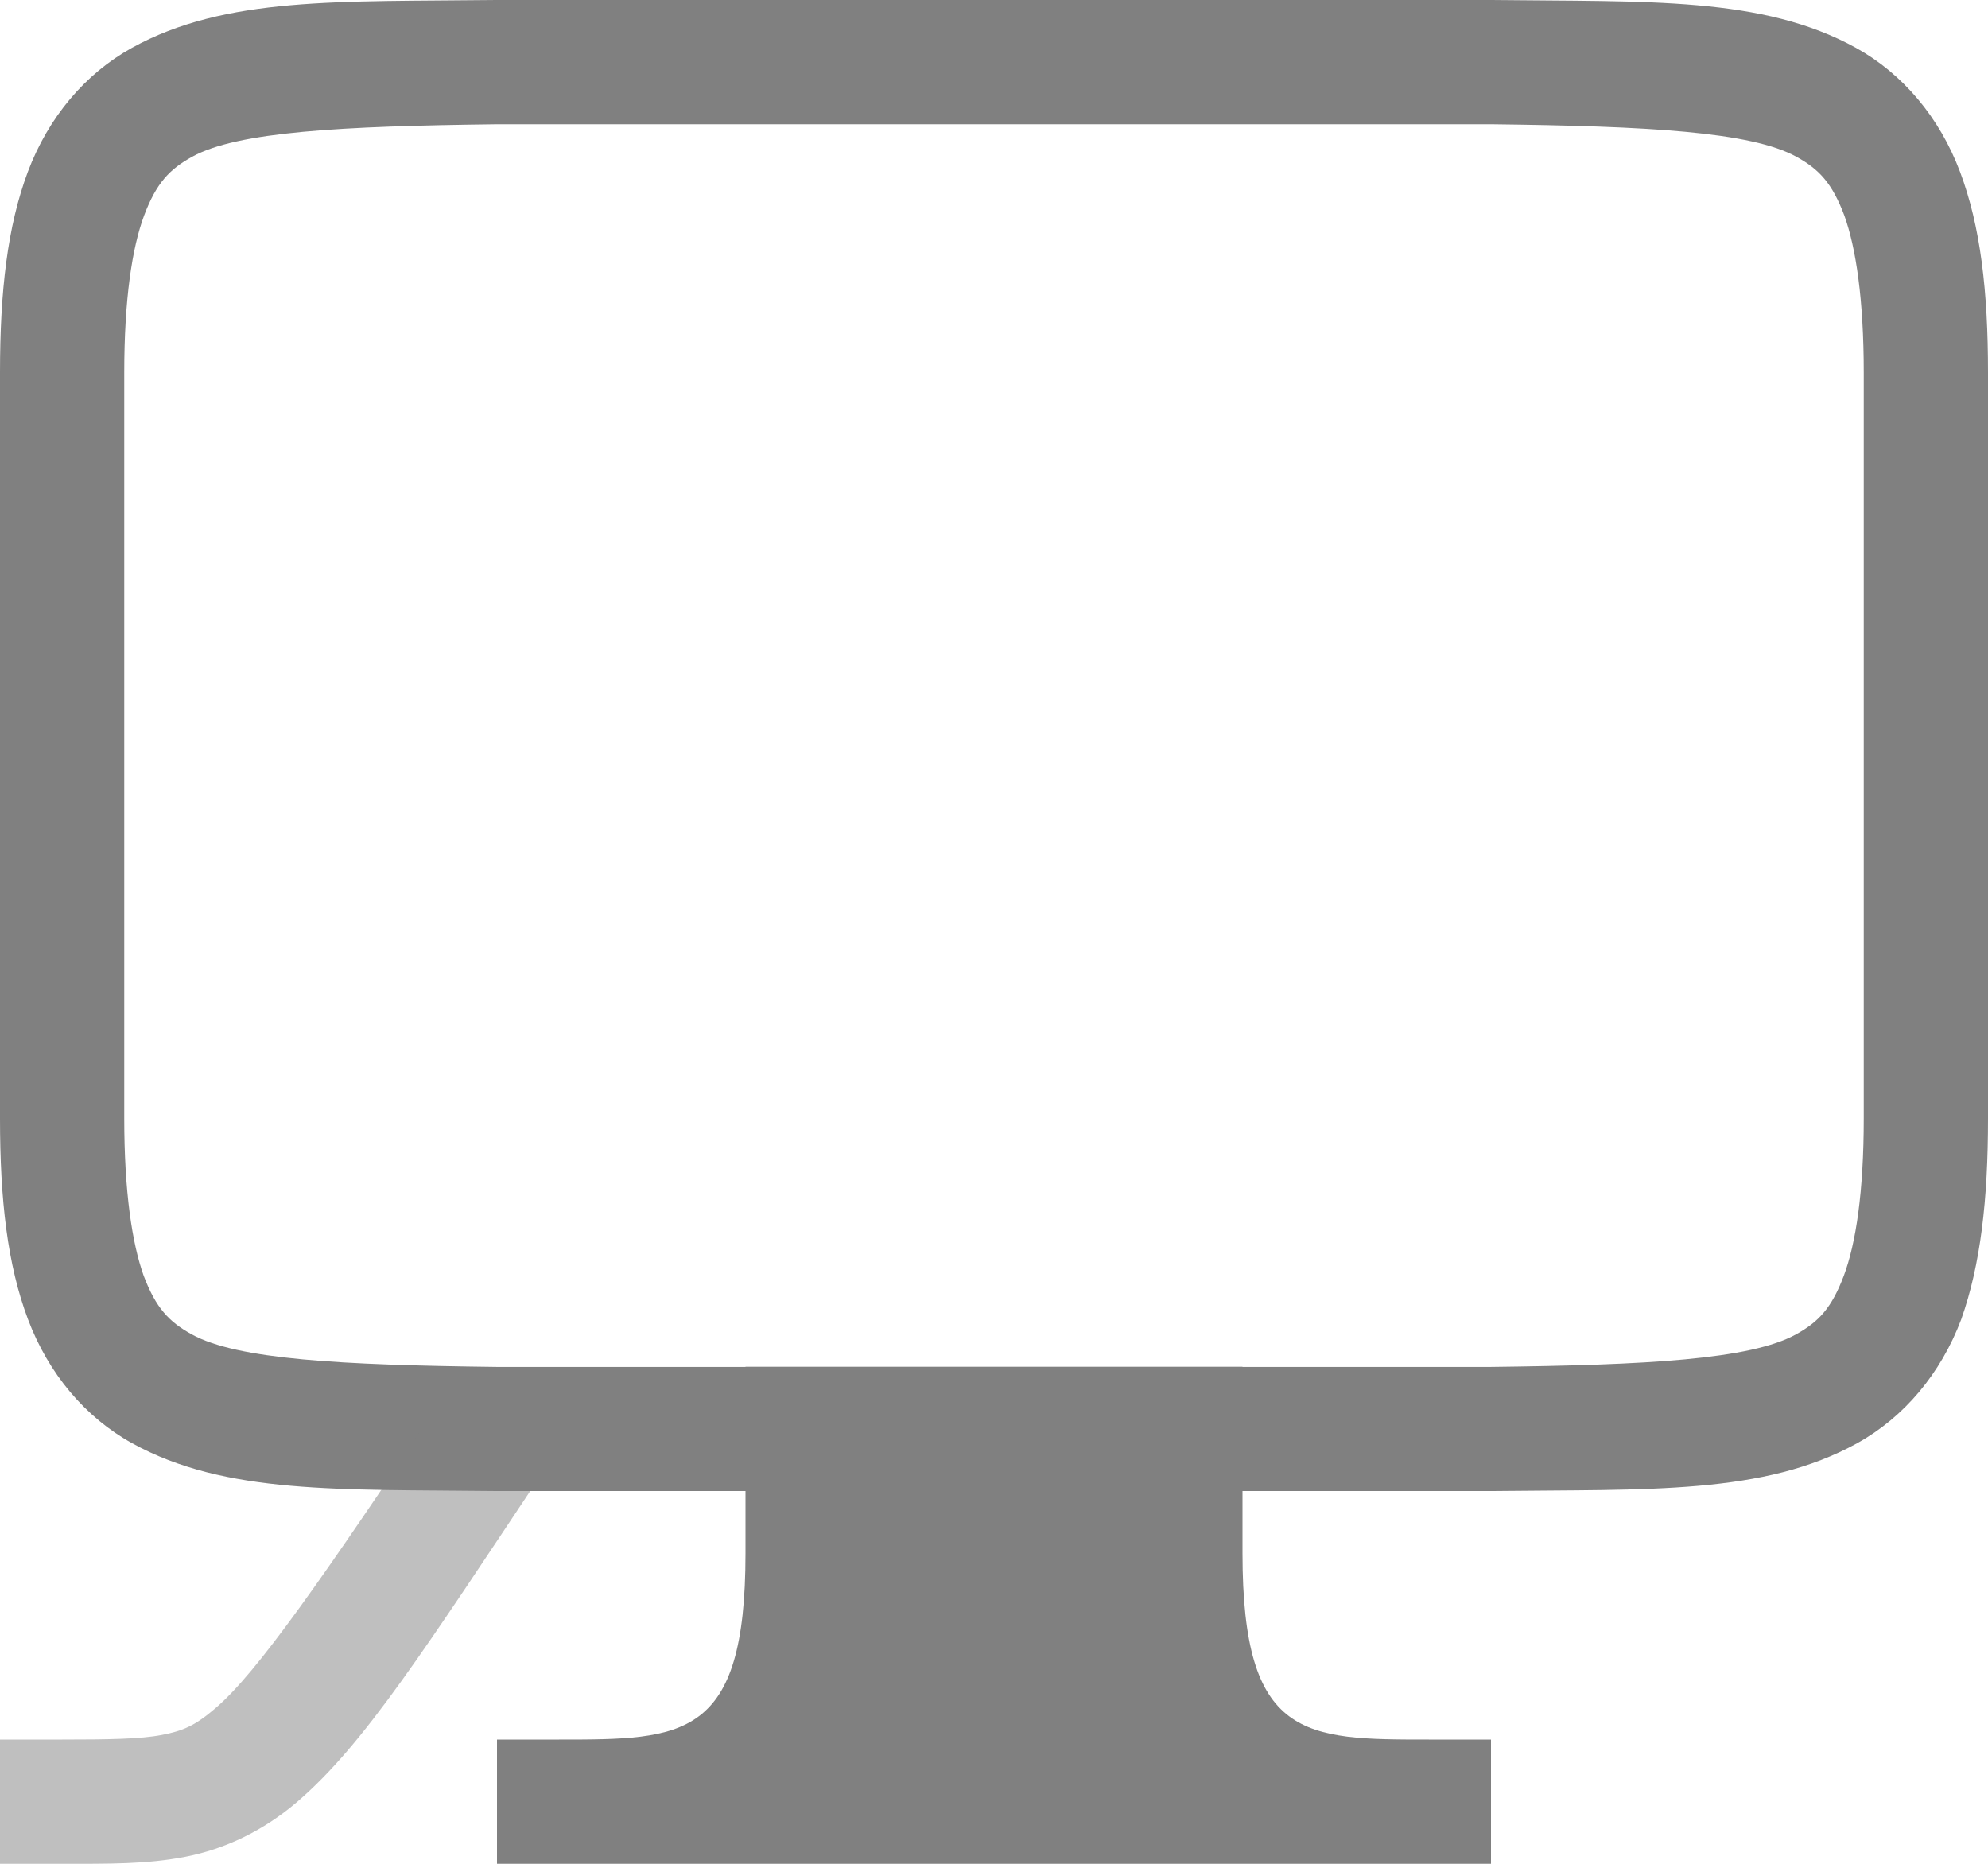
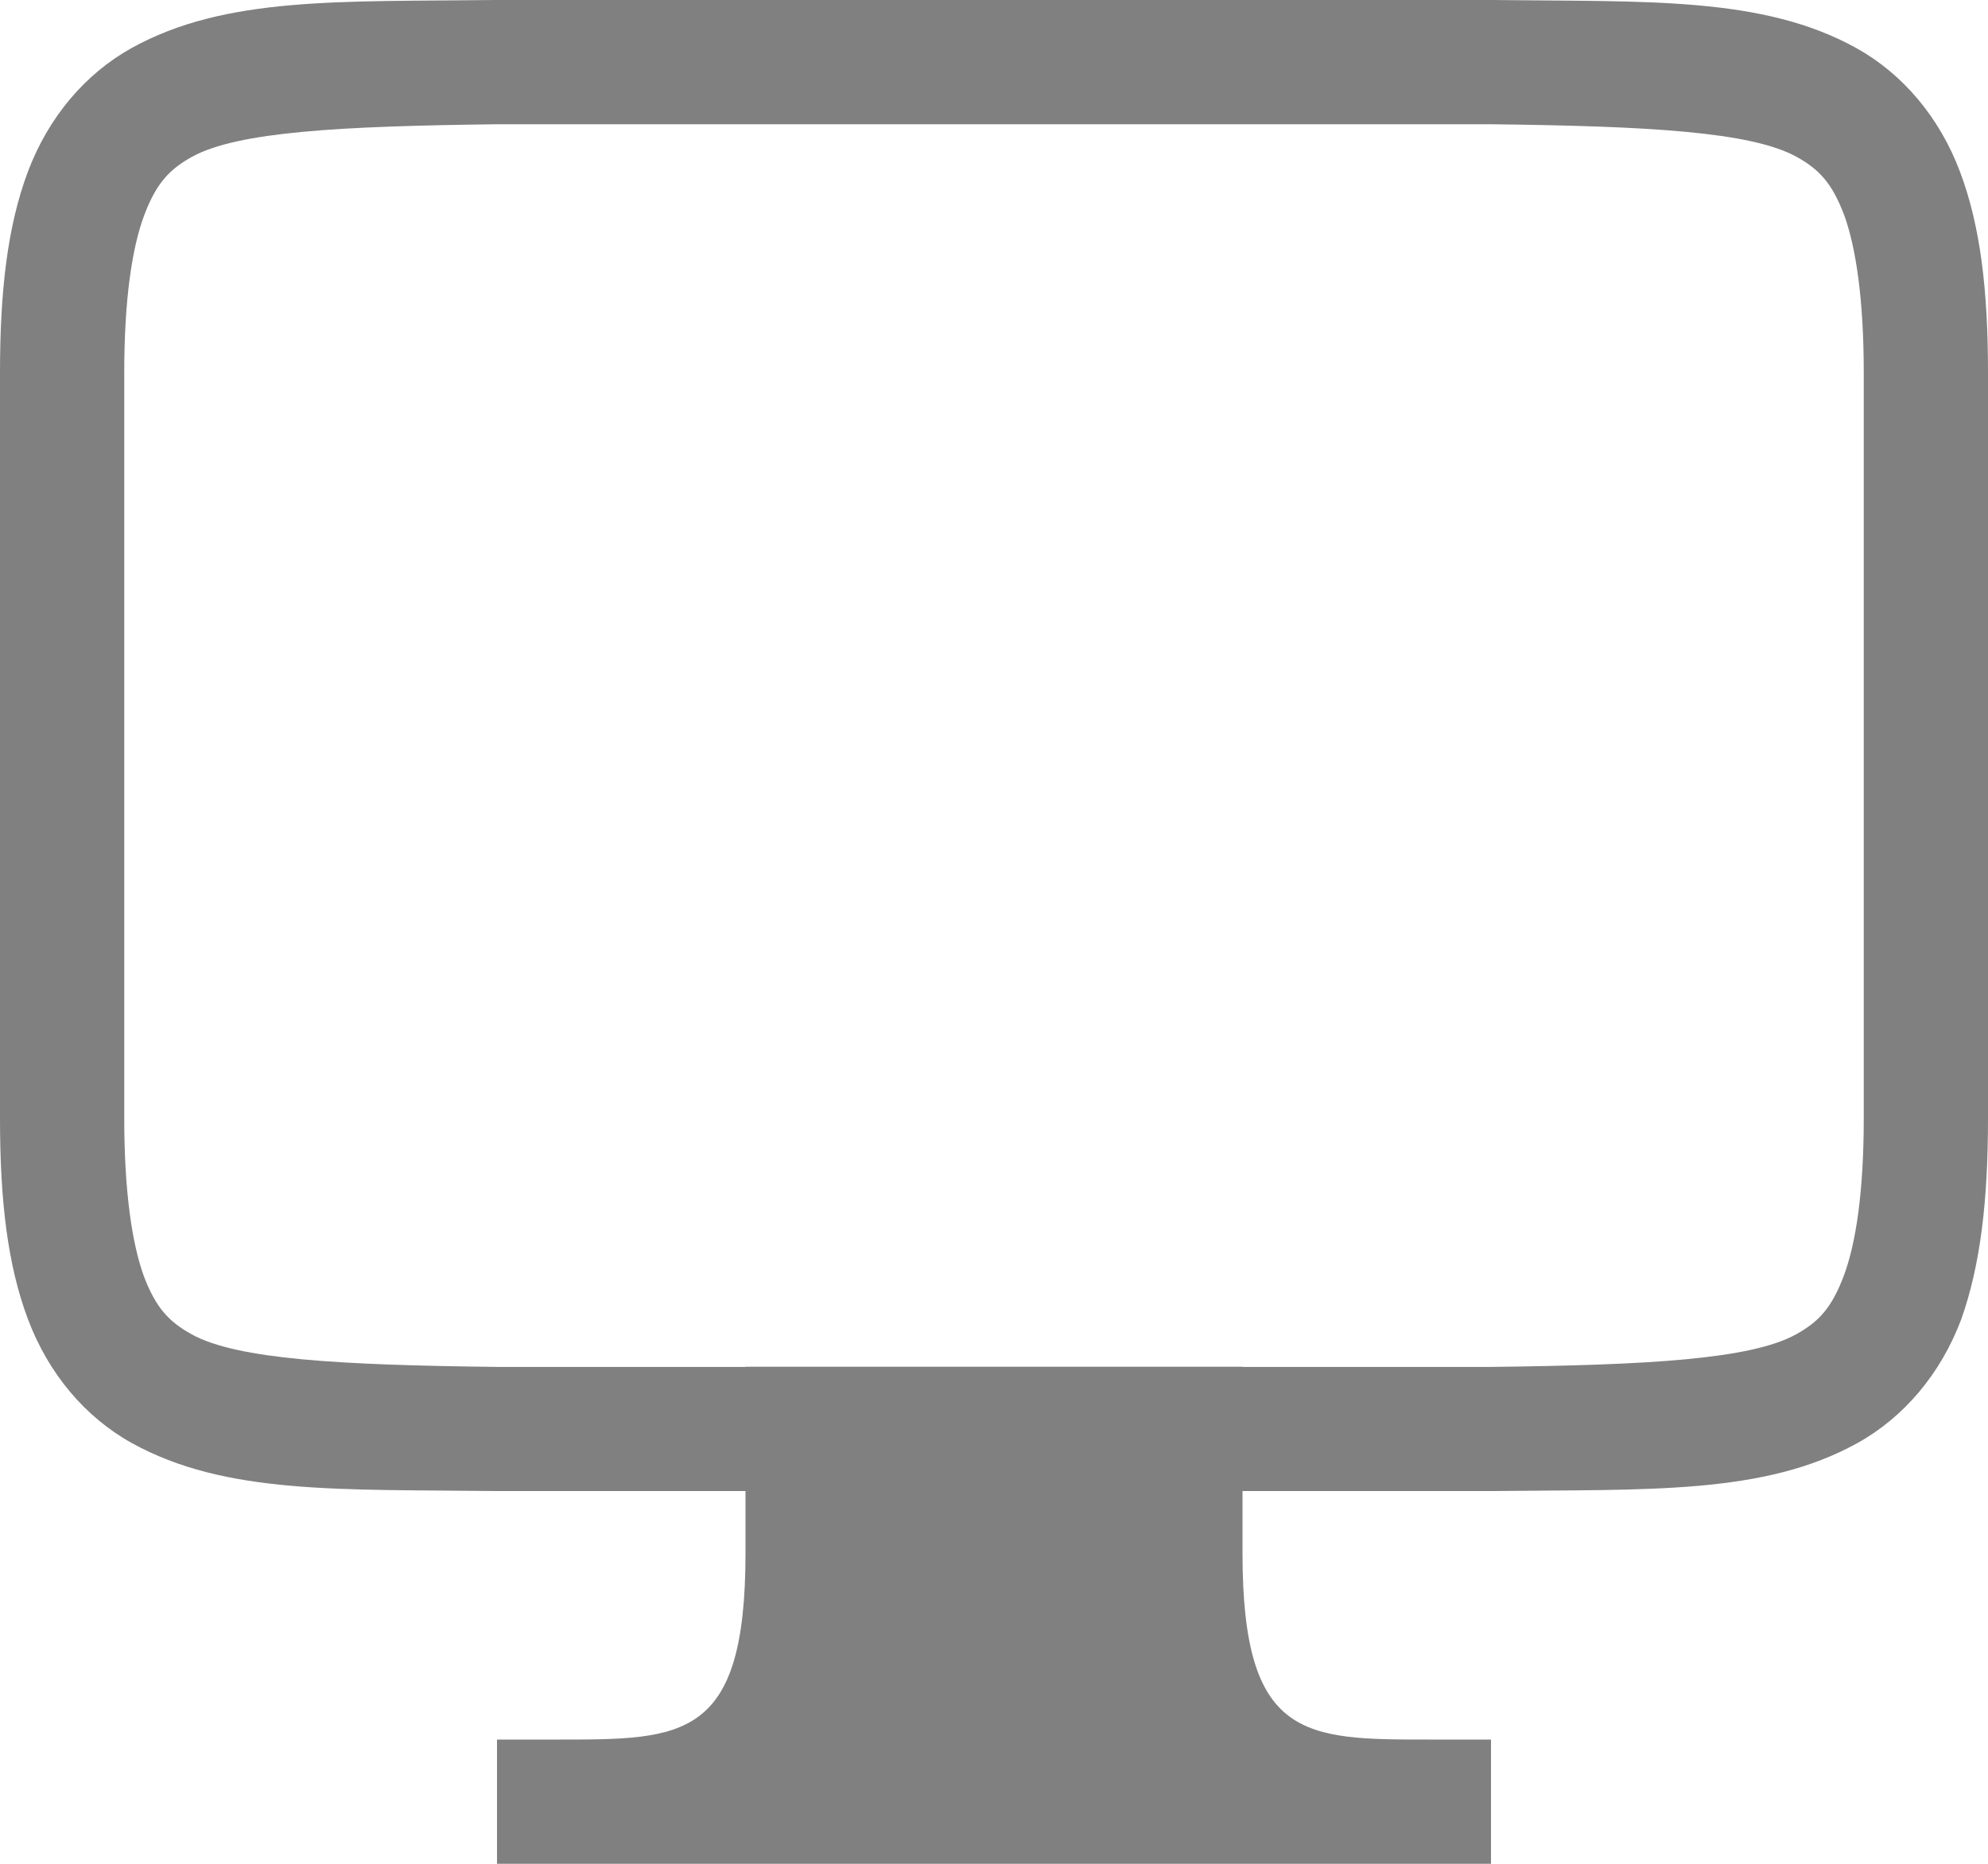
<svg xmlns="http://www.w3.org/2000/svg" xmlns:ns1="http://www.openswatchbook.org/uri/2009/osb" height="15" id="svg7384" version="1.1" width="16">
  <defs id="defs7386">
    <linearGradient id="linearGradient5606" ns1:paint="solid">
      <stop id="stop5608" offset="0" style="stop-color:#000000;stop-opacity:1;" />
    </linearGradient>
    <linearGradient id="linearGradient4526" ns1:paint="solid">
      <stop id="stop4528" offset="0" style="stop-color:#ffffff;stop-opacity:1;" />
    </linearGradient>
    <linearGradient id="linearGradient3600-4" ns1:paint="gradient">
      <stop id="stop3602-7" offset="0" style="stop-color:#f4f4f4;stop-opacity:1" />
      <stop id="stop3604-6" offset="1" style="stop-color:#dbdbdb;stop-opacity:1" />
    </linearGradient>
  </defs>
  <g id="layer9" label="status" style="display:inline" transform="translate(-1293,-30.00001)">
    <path d="m 1296.994,30 c -1.258,0.015 -2.179,-0.031 -2.932,0.385 -0.376,0.208 -0.673,0.559 -0.838,0.998 C 1293.06,31.821 1293,32.342 1293,33 v 6 c 0,0.658 0.06,1.179 0.225,1.617 0.165,0.439 0.462,0.79 0.838,0.998 0.753,0.415 1.673,0.37 2.932,0.385 a 0.5,0.5 0 0 0 0.01,0 h 8 a 0.5,0.5 0 0 0 0.01,0 c 1.258,-0.015 2.179,0.031 2.932,-0.385 0.376,-0.208 0.673,-0.559 0.838,-0.998 C 1308.94,40.179 1309,39.658 1309,39 v -6 c 0,-0.658 -0.06,-1.179 -0.225,-1.617 -0.165,-0.439 -0.462,-0.79 -0.838,-0.998 -0.753,-0.415 -1.673,-0.37 -2.932,-0.385 a 0.5,0.5 0 0 0 -0.01,0 h -8 a 0.5,0.5 0 0 0 -0.01,0 z m 0.01,1 h 8 c 1.259,0.015 2.089,0.06 2.455,0.262 0.183,0.101 0.287,0.213 0.385,0.473 C 1307.937,31.994 1308,32.408 1308,33 v 6 c 0,0.592 -0.063,1.006 -0.16,1.266 -0.098,0.26 -0.201,0.371 -0.385,0.473 -0.366,0.202 -1.196,0.247 -2.455,0.262 h -7.994 -0.01 c -1.258,-0.015 -2.087,-0.06 -2.453,-0.262 -0.183,-0.101 -0.289,-0.213 -0.387,-0.473 C 1294.063,40.006 1294,39.592 1294,39 v -6 c 0,-0.592 0.063,-1.006 0.16,-1.266 0.098,-0.26 0.203,-0.371 0.387,-0.473 C 1294.913,31.06 1295.742,31.015 1297,31 Z" id="path7416-1" style="color:#000000;font-style:normal;font-variant:normal;font-weight:normal;font-stretch:normal;font-size:medium;line-height:normal;font-family:sans-serif;font-variant-ligatures:normal;font-variant-position:normal;font-variant-caps:normal;font-variant-numeric:normal;font-variant-alternates:normal;font-feature-settings:normal;text-indent:0;text-align:start;text-decoration:none;text-decoration-line:none;text-decoration-style:solid;text-decoration-color:#000000;letter-spacing:normal;word-spacing:normal;text-transform:none;writing-mode:lr-tb;direction:ltr;text-orientation:mixed;dominant-baseline:auto;baseline-shift:baseline;text-anchor:start;white-space:normal;shape-padding:0;clip-rule:nonzero;display:inline;overflow:visible;visibility:visible;opacity:1;isolation:auto;mix-blend-mode:normal;color-interpolation:sRGB;color-interpolation-filters:linearRGB;solid-color:#000000;solid-opacity:1;vector-effect:none;fill:#808080;fill-opacity:1;fill-rule:nonzero;stroke:none;stroke-width:1;stroke-linecap:butt;stroke-linejoin:round;stroke-miterlimit:4;stroke-dasharray:none;stroke-dashoffset:0;stroke-opacity:1;marker:none;color-rendering:auto;image-rendering:auto;shape-rendering:auto;text-rendering:auto;enable-background:accumulate" />
    <path d="m 1299,41 h 4 v 1.5 c 0,1.5 0.5,1.5 1.5,1.5 h 0.5 v 1 h -8 v -1 h 0.5 c 1,0 1.5,0 1.5,-1.5 z" id="rect4188-9" style="color:#000000;display:inline;overflow:visible;visibility:visible;opacity:1;fill:#808080;fill-opacity:1;fill-rule:nonzero;stroke:none;stroke-width:2;stroke-linecap:butt;stroke-linejoin:miter;stroke-miterlimit:4;stroke-dasharray:none;stroke-dashoffset:0;stroke-opacity:1;marker:none;enable-background:accumulate" />
-     <path d="m 1296.584,41.223 c -1,1.5 -1.517,2.24 -1.848,2.523 -0.165,0.142 -0.262,0.184 -0.434,0.217 C 1294.131,43.996 1293.875,44 1293.5,44 h -0.5 v 1 h 0.5 c 0.375,0 0.681,0.004 0.994,-0.057 0.313,-0.061 0.622,-0.206 0.895,-0.439 0.545,-0.467 1.027,-1.227 2.027,-2.727 z" id="path3013" style="color:#000000;font-style:normal;font-variant:normal;font-weight:normal;font-stretch:normal;font-size:medium;line-height:normal;font-family:sans-serif;font-variant-ligatures:normal;font-variant-position:normal;font-variant-caps:normal;font-variant-numeric:normal;font-variant-alternates:normal;font-feature-settings:normal;text-indent:0;text-align:start;text-decoration:none;text-decoration-line:none;text-decoration-style:solid;text-decoration-color:#000000;letter-spacing:normal;word-spacing:normal;text-transform:none;writing-mode:lr-tb;direction:ltr;text-orientation:mixed;dominant-baseline:auto;baseline-shift:baseline;text-anchor:start;white-space:normal;shape-padding:0;clip-rule:nonzero;display:inline;overflow:visible;visibility:visible;opacity:0.5;isolation:auto;mix-blend-mode:normal;color-interpolation:sRGB;color-interpolation-filters:linearRGB;solid-color:#000000;solid-opacity:1;vector-effect:none;fill:#808080;fill-opacity:1;fill-rule:nonzero;stroke:none;stroke-width:1;stroke-linecap:square;stroke-linejoin:round;stroke-miterlimit:4;stroke-dasharray:none;stroke-dashoffset:0;stroke-opacity:1;color-rendering:auto;image-rendering:auto;shape-rendering:auto;text-rendering:auto;enable-background:accumulate" />
  </g>
  <g id="layer2" style="display:inline" transform="translate(-1052,-397)" />
  <g id="layer4" style="display:inline" transform="translate(-1052,-397)" />
  <g id="g1812" style="display:inline" transform="translate(-1052,-397)" />
  <g id="g6217" style="display:inline" transform="translate(-1052,-397)" />
  <g id="layer3" style="display:inline" transform="translate(-1052,-397)" />
  <g id="g1833" style="display:inline" transform="translate(-1052,-397)" />
  <g id="layer1" style="display:inline" transform="translate(-1052,-397)" />
</svg>
